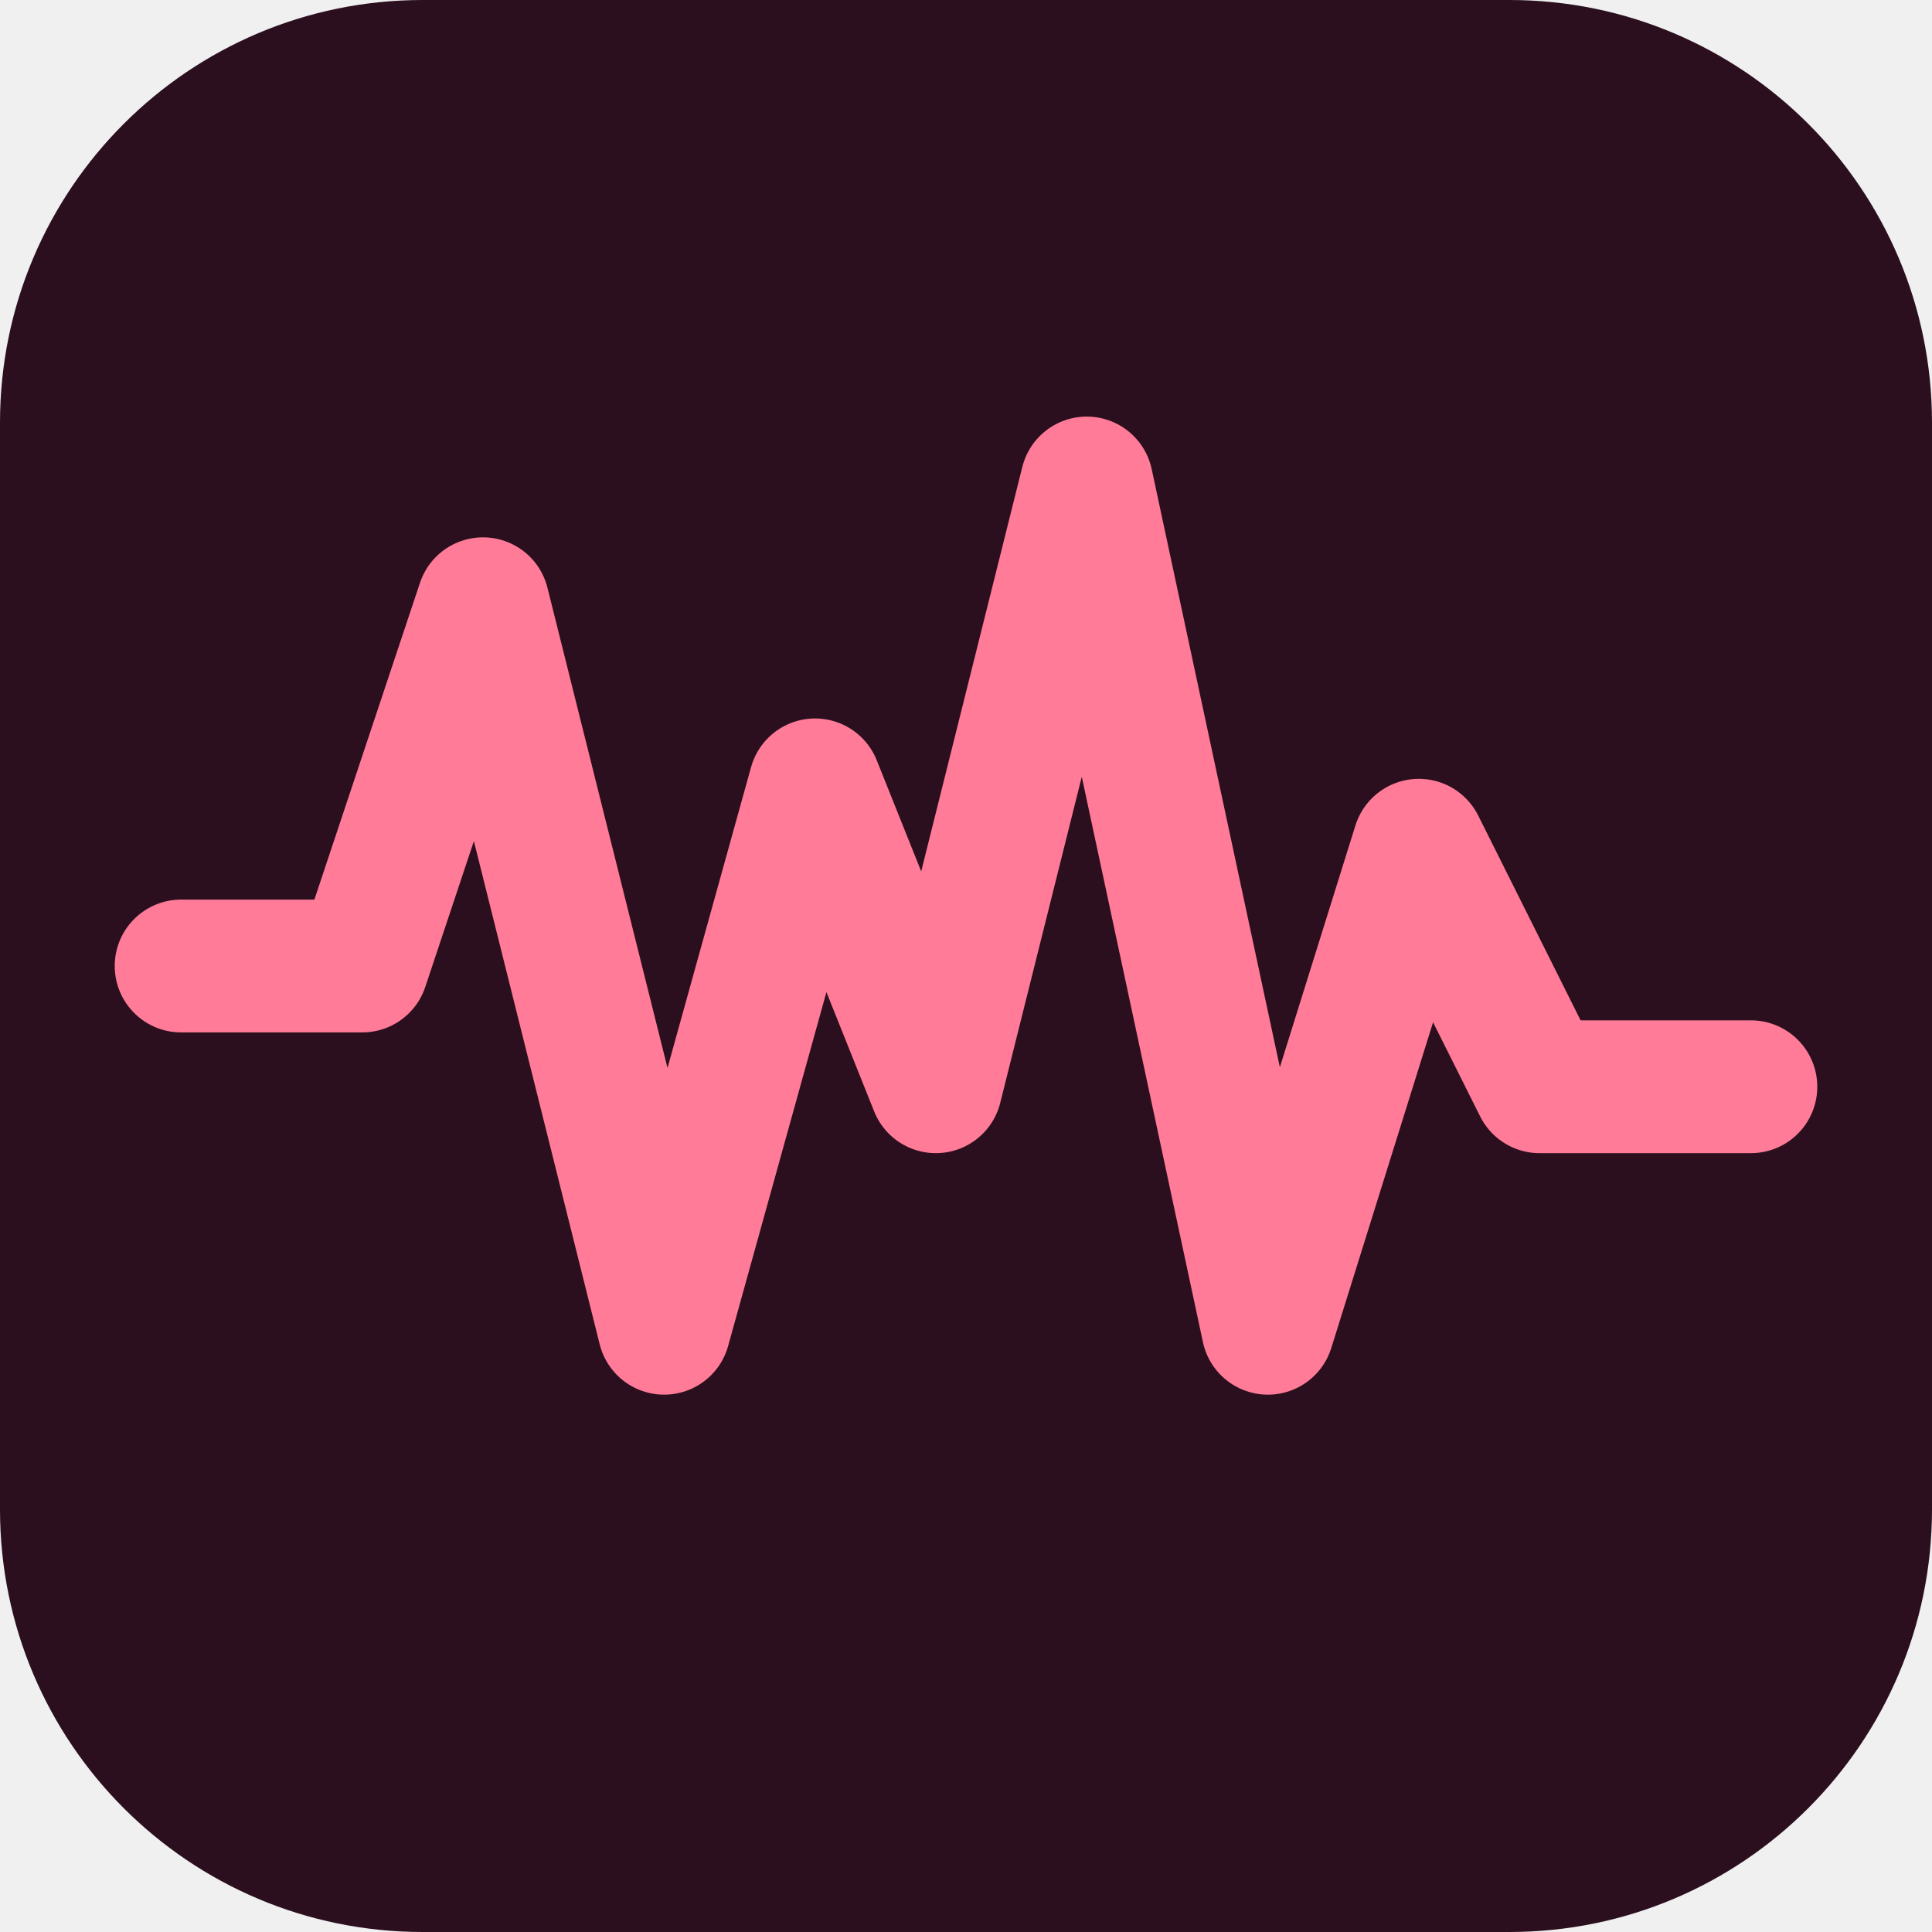
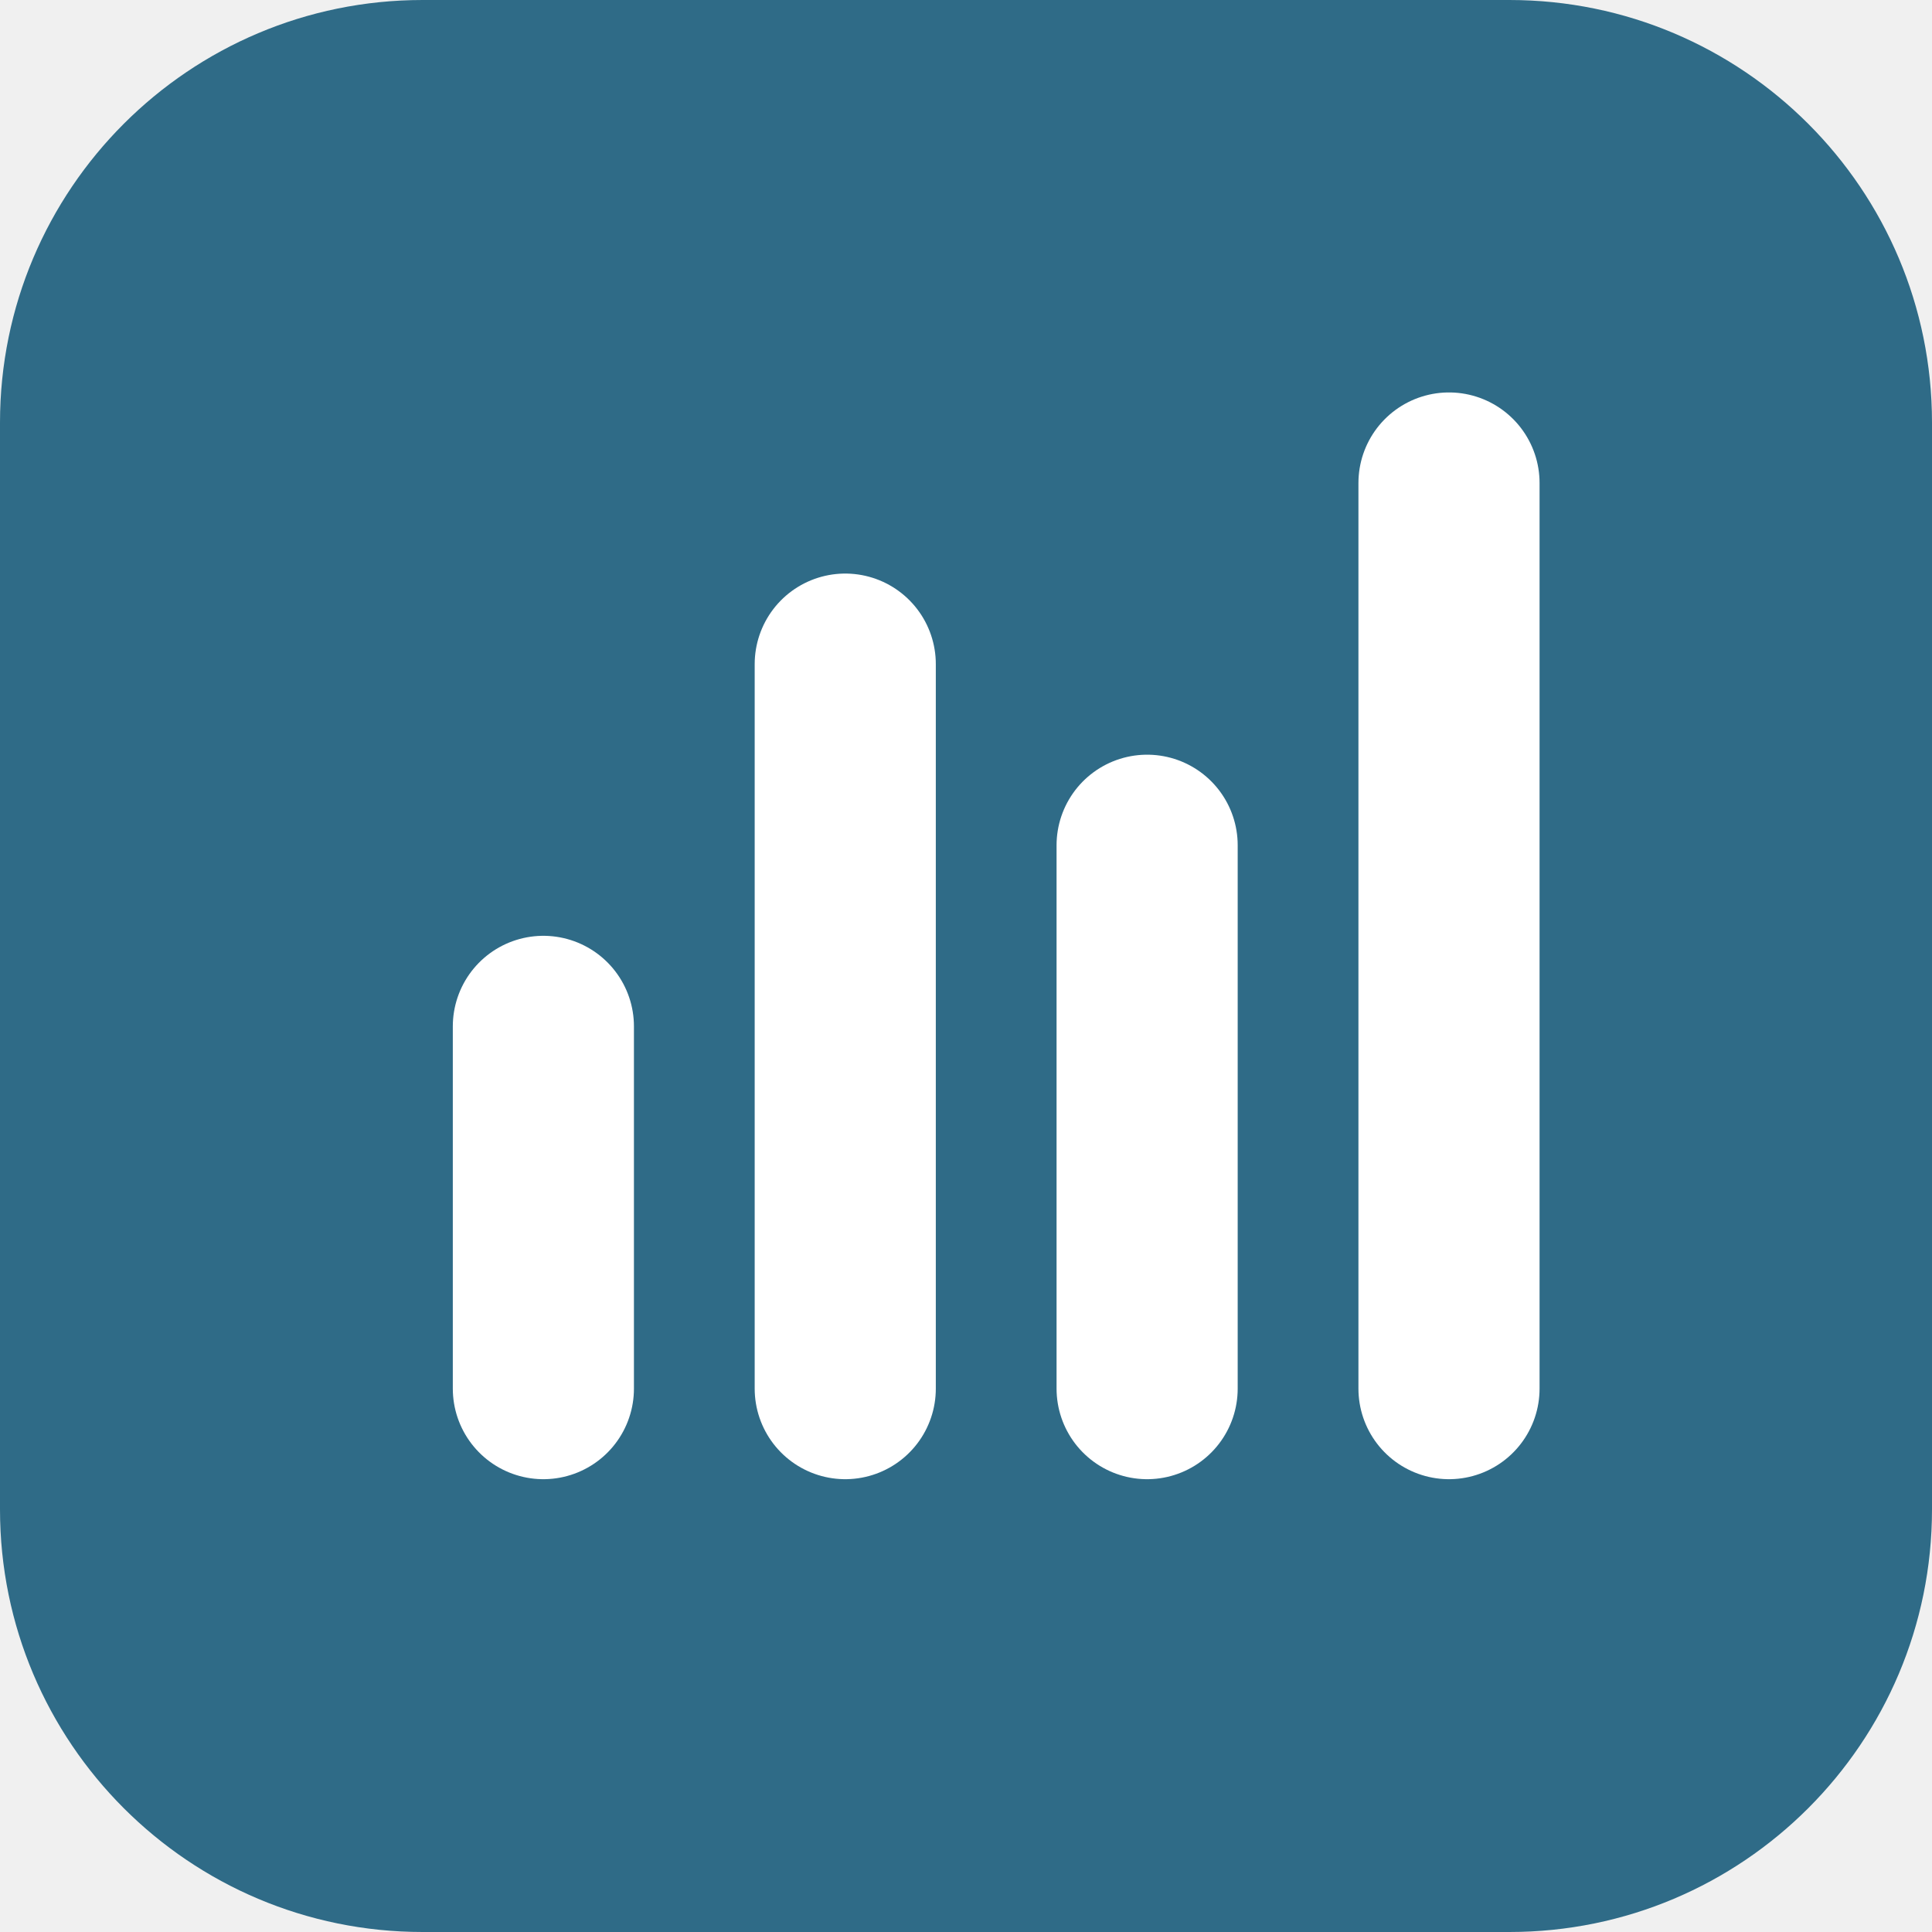
<svg xmlns="http://www.w3.org/2000/svg" viewBox="0 0 32 32">
-   <rect width="32" height="32" rx="7" fill="#2b0f1e" />
-   <path d="M3 16h3l2-6 3 12 2.5-9 2 5 2.5-10 3 14 2.5-8 2 4H29" fill="none" stroke="#ff7b98" stroke-width="2.2" stroke-linecap="round" stroke-linejoin="round" />
+   <rect width="32" height="32" rx="7" fill="#2f6b87" />
+   <path d="M9 23v-6M14 23V11M19 23v-9M24 23V8" fill="none" stroke="#fff" stroke-width="3" stroke-linecap="round" />
</svg>
